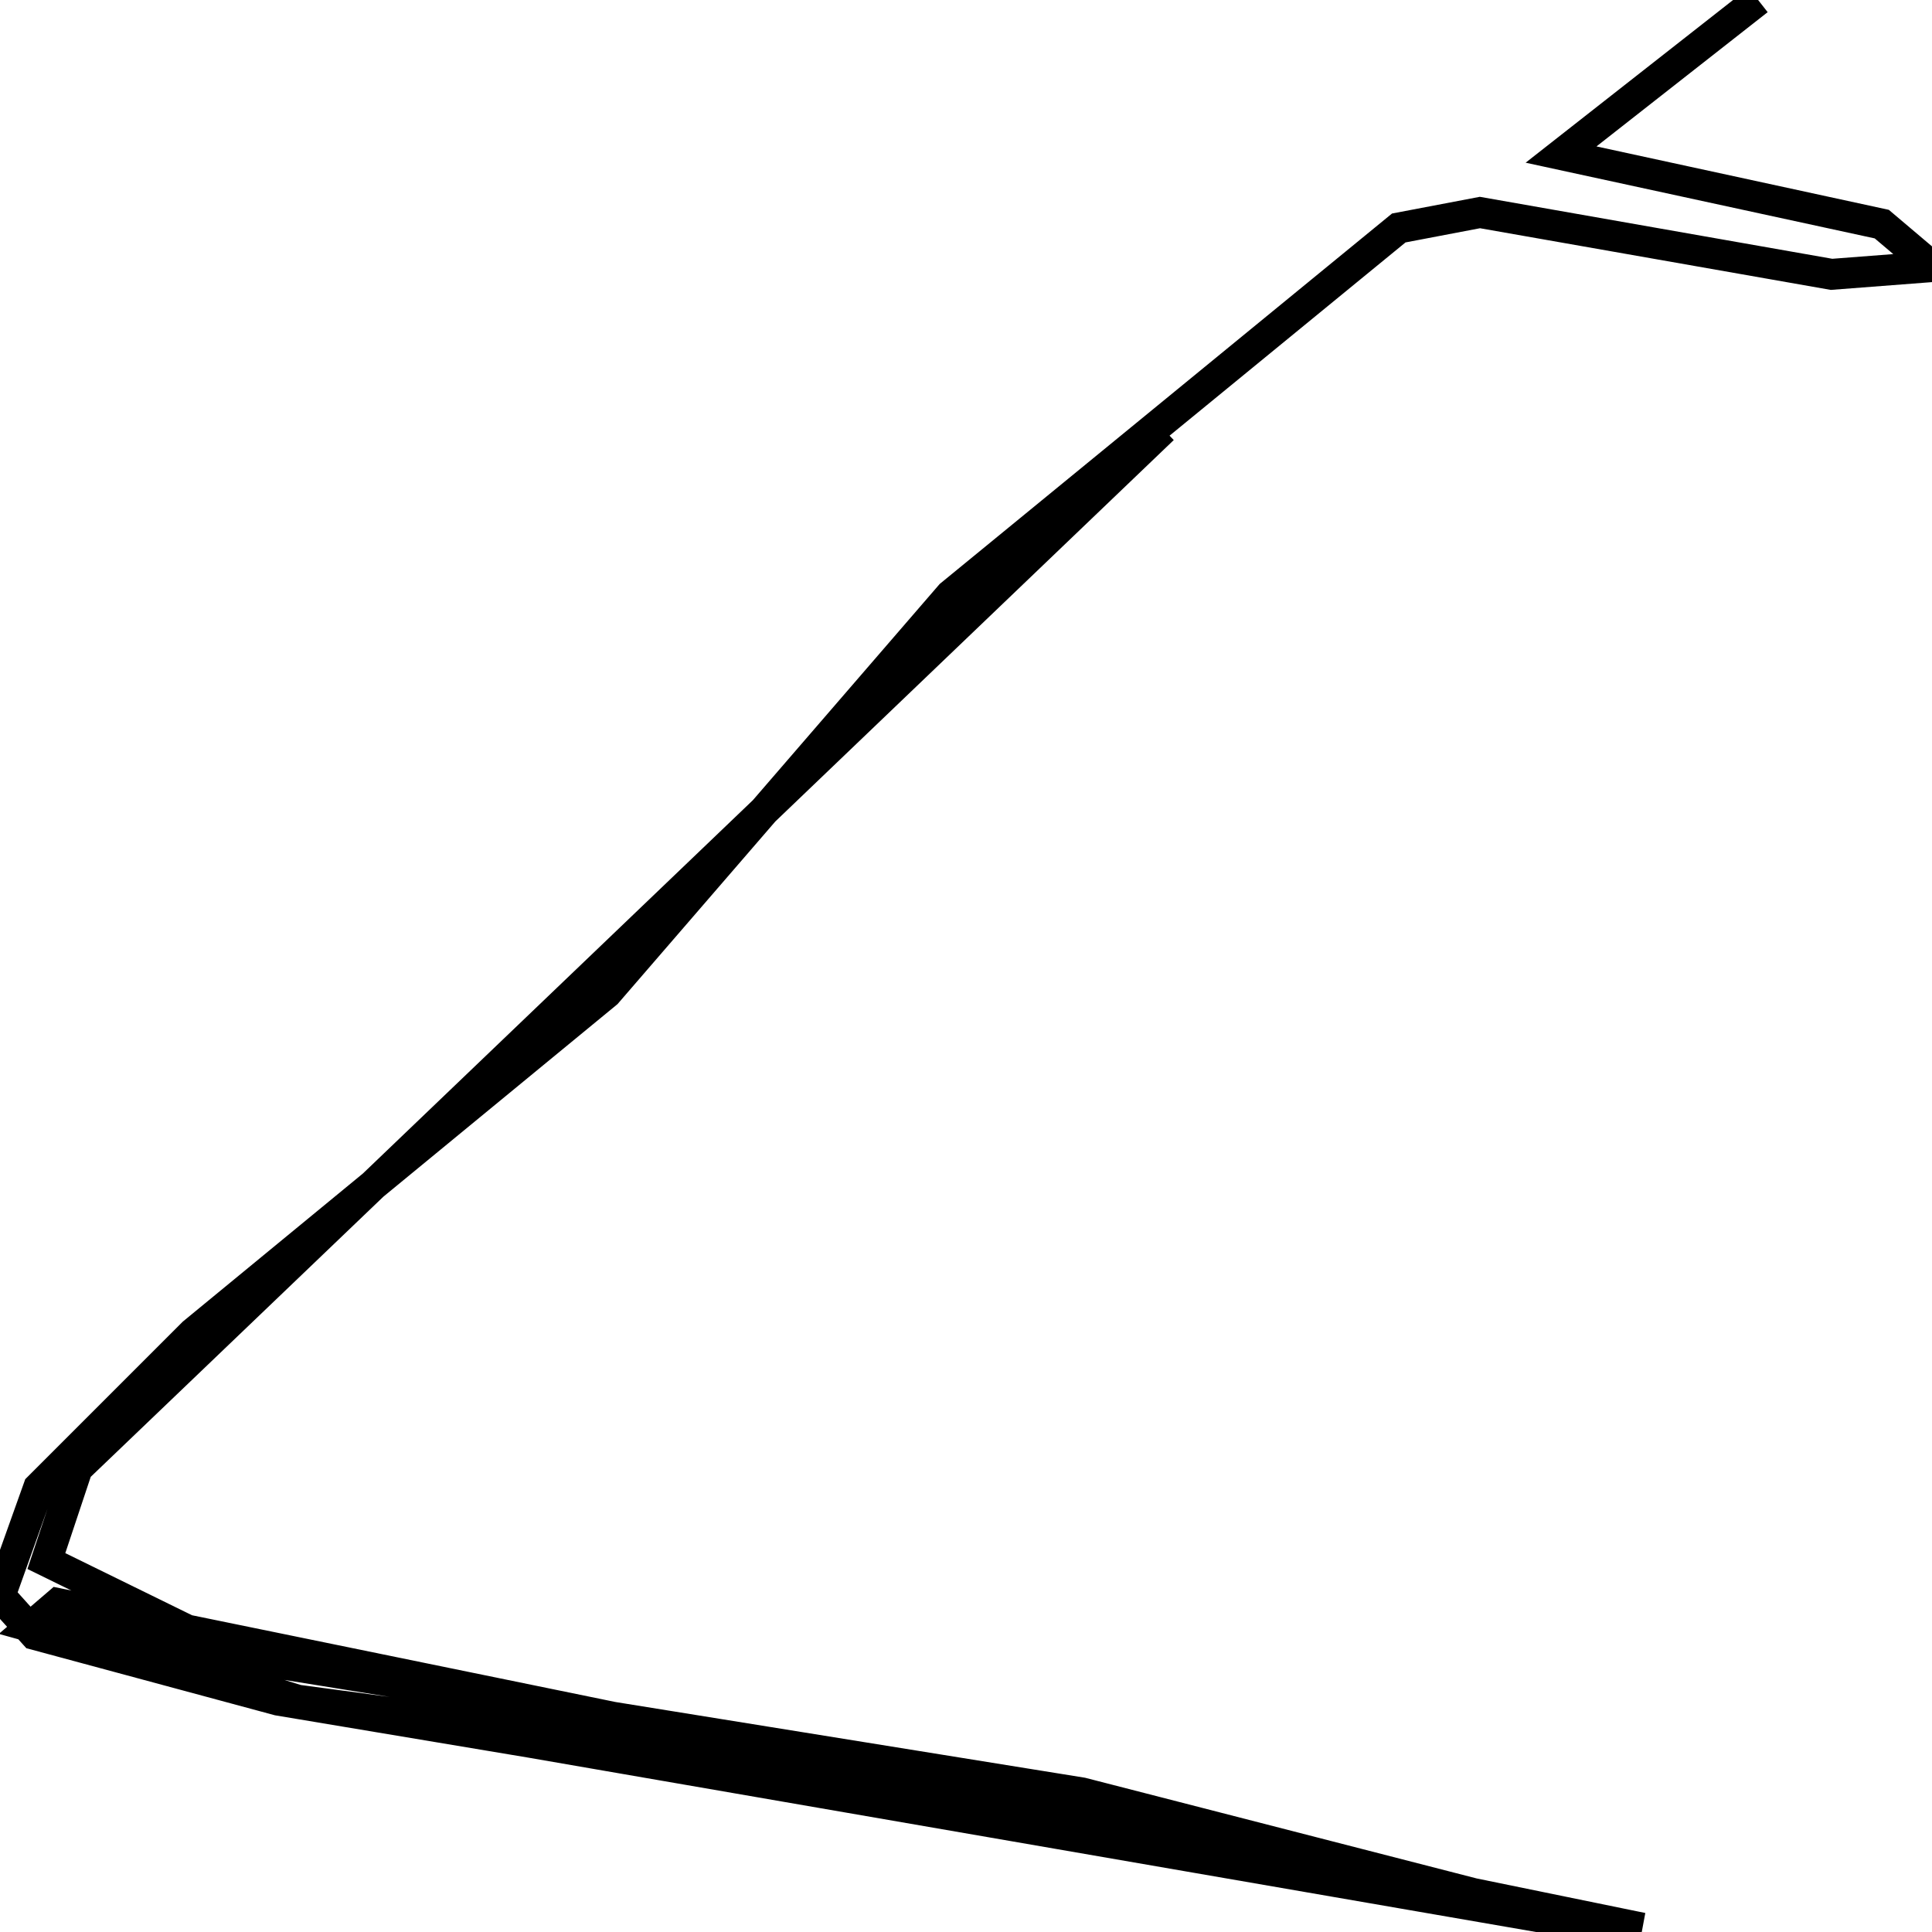
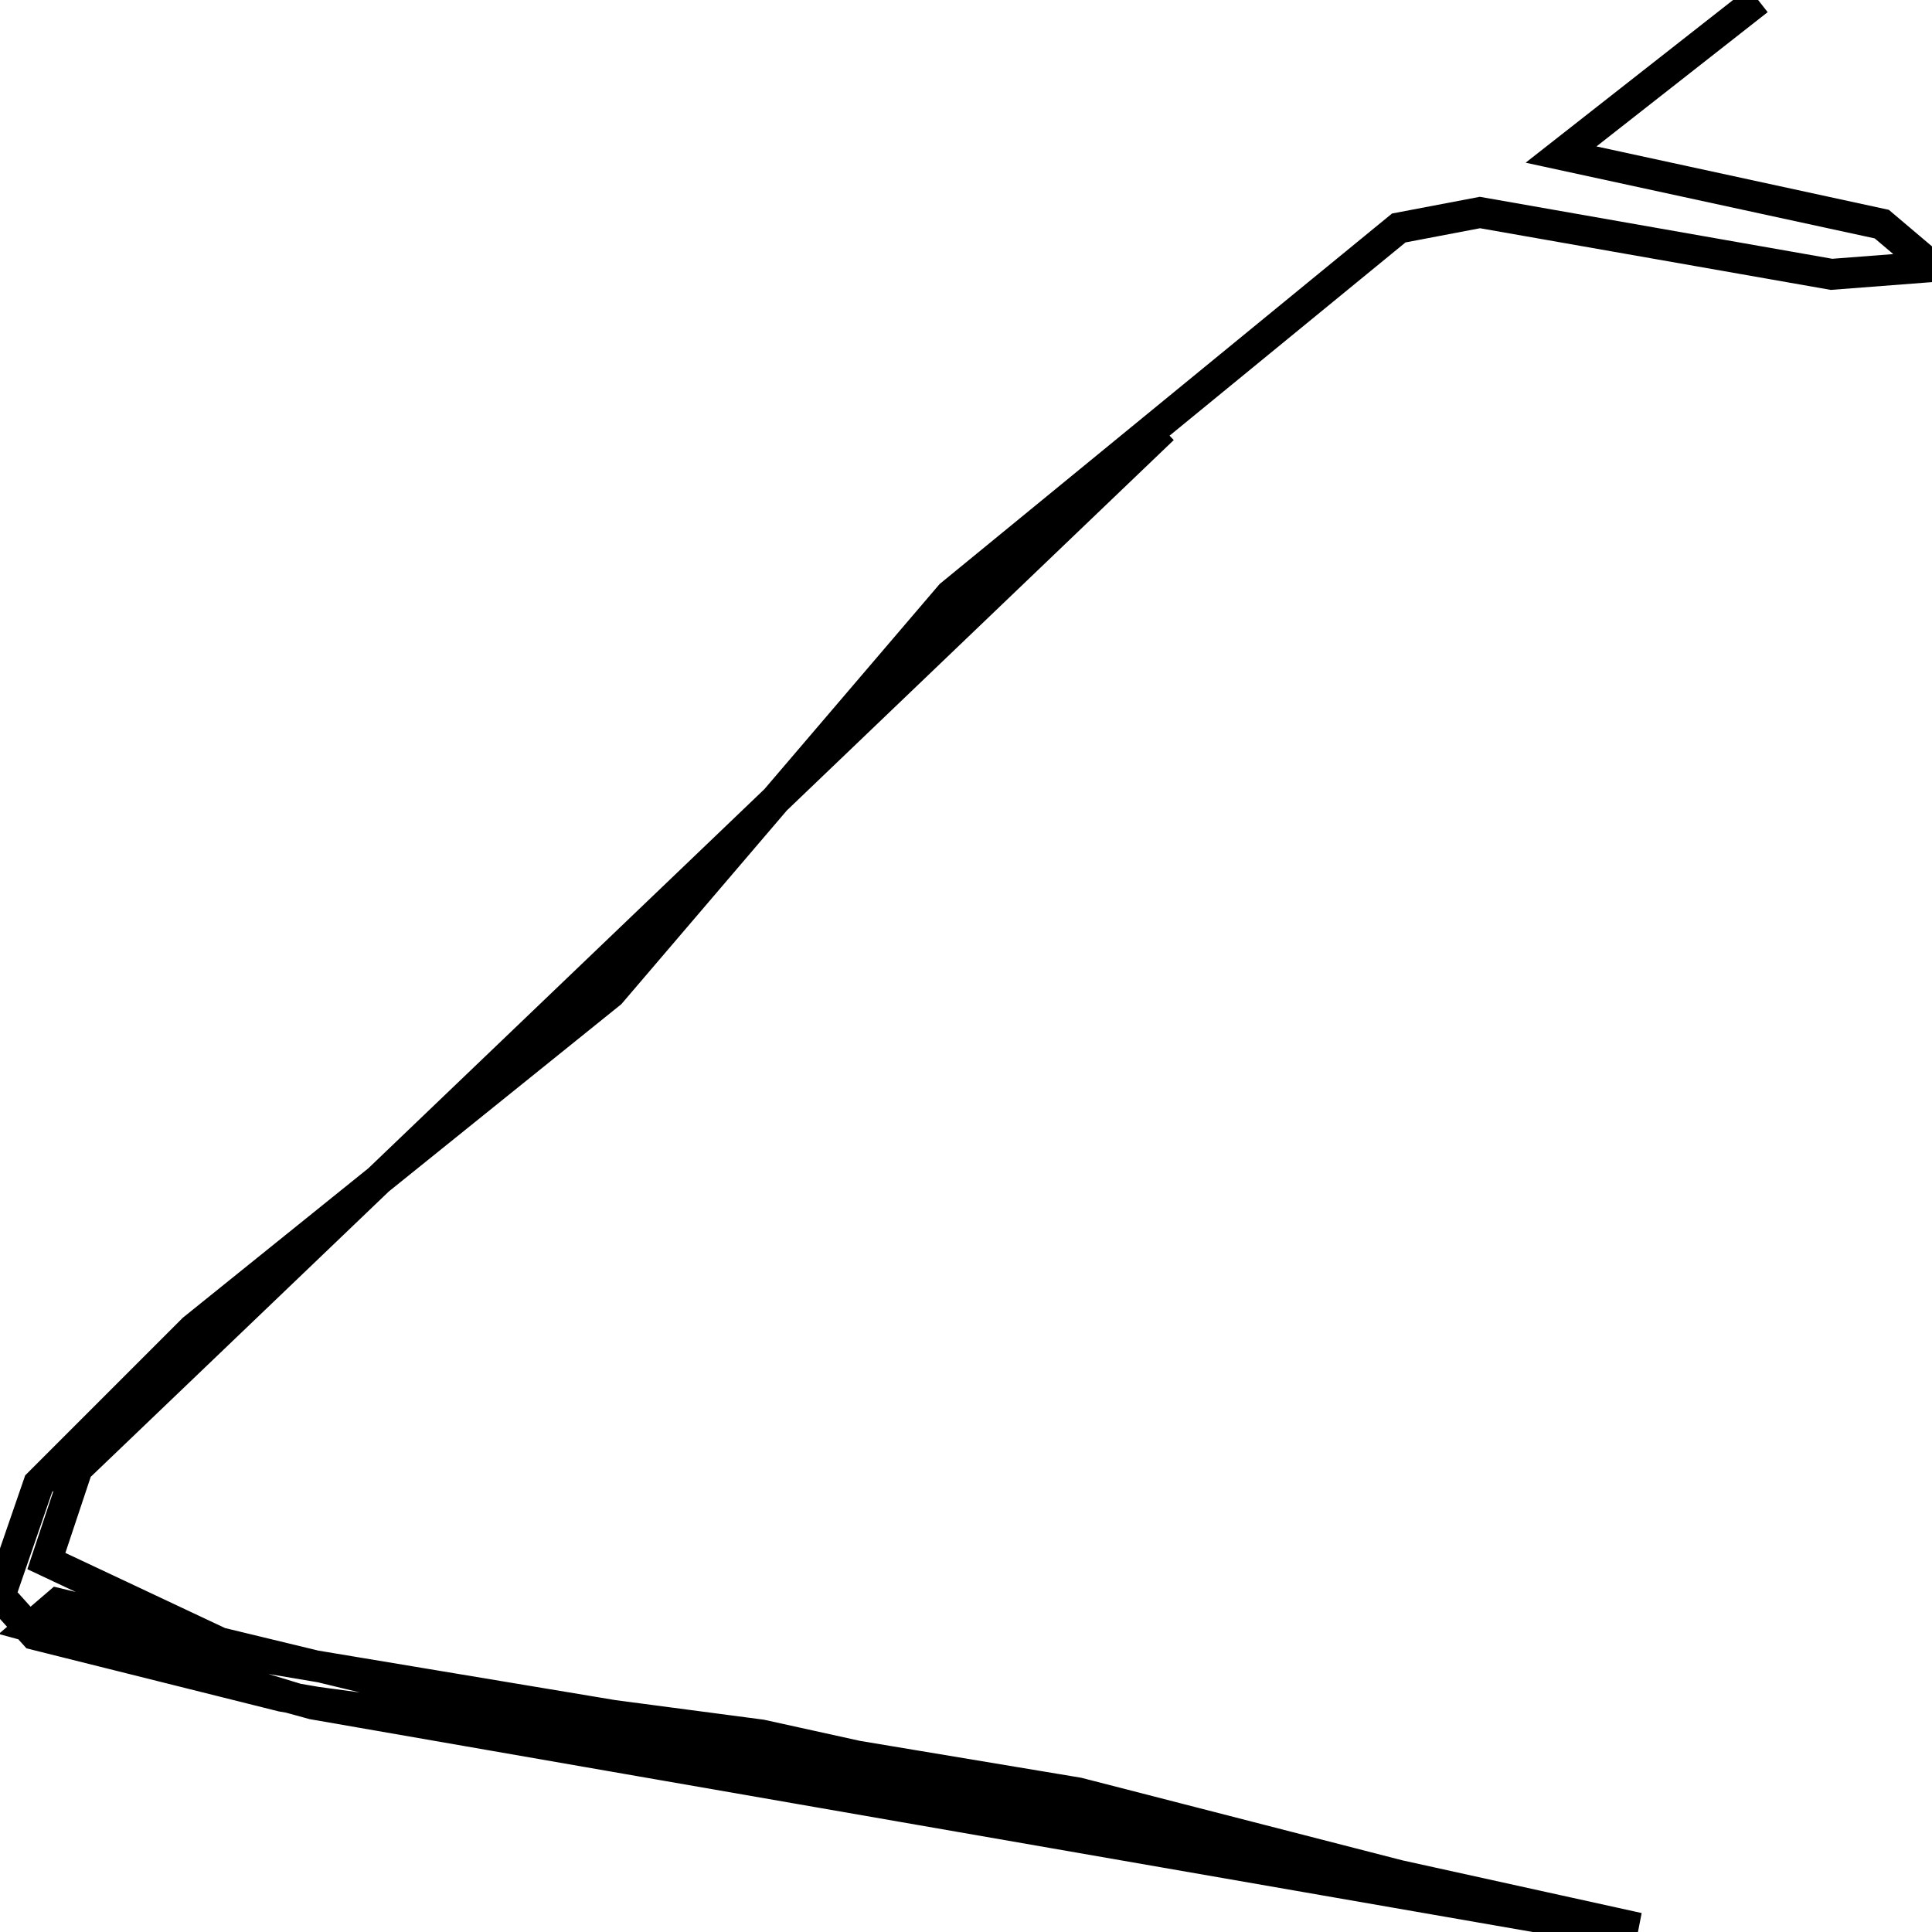
<svg xmlns="http://www.w3.org/2000/svg" viewBox="0 0 500 500">
-   <path d="M455,0l-51,40l83,18l13,11l-26,2l-91,-16l-21,4l-116,95l-89,103l-107,88l-40,40l-10,28l9,10l63,17l353,59l-410,-84l-7,6l72,20l341,59l-186,-42l-226,-39l68,21l127,17l216,43l-140,-36l-217,-35l-51,-25l8,-24l281,-269" fill="none" stroke="currentColor" stroke-width="8" />
+   <path d="M455,0l-51,40l83,18l13,11l-26,2l-91,-16l-21,4l-116,95l-88,103l-108,87l-40,40l-10,29l9,10l64,16l351,60l-227,-50l-91,-12l-91,-22l-7,6l73,20l339,59l-185,-43l-226,-38l69,21l126,17l215,43l-140,-36l-216,-36l-51,-24l8,-24l281,-269" fill="none" stroke="currentColor" stroke-width="8" />
</svg>
